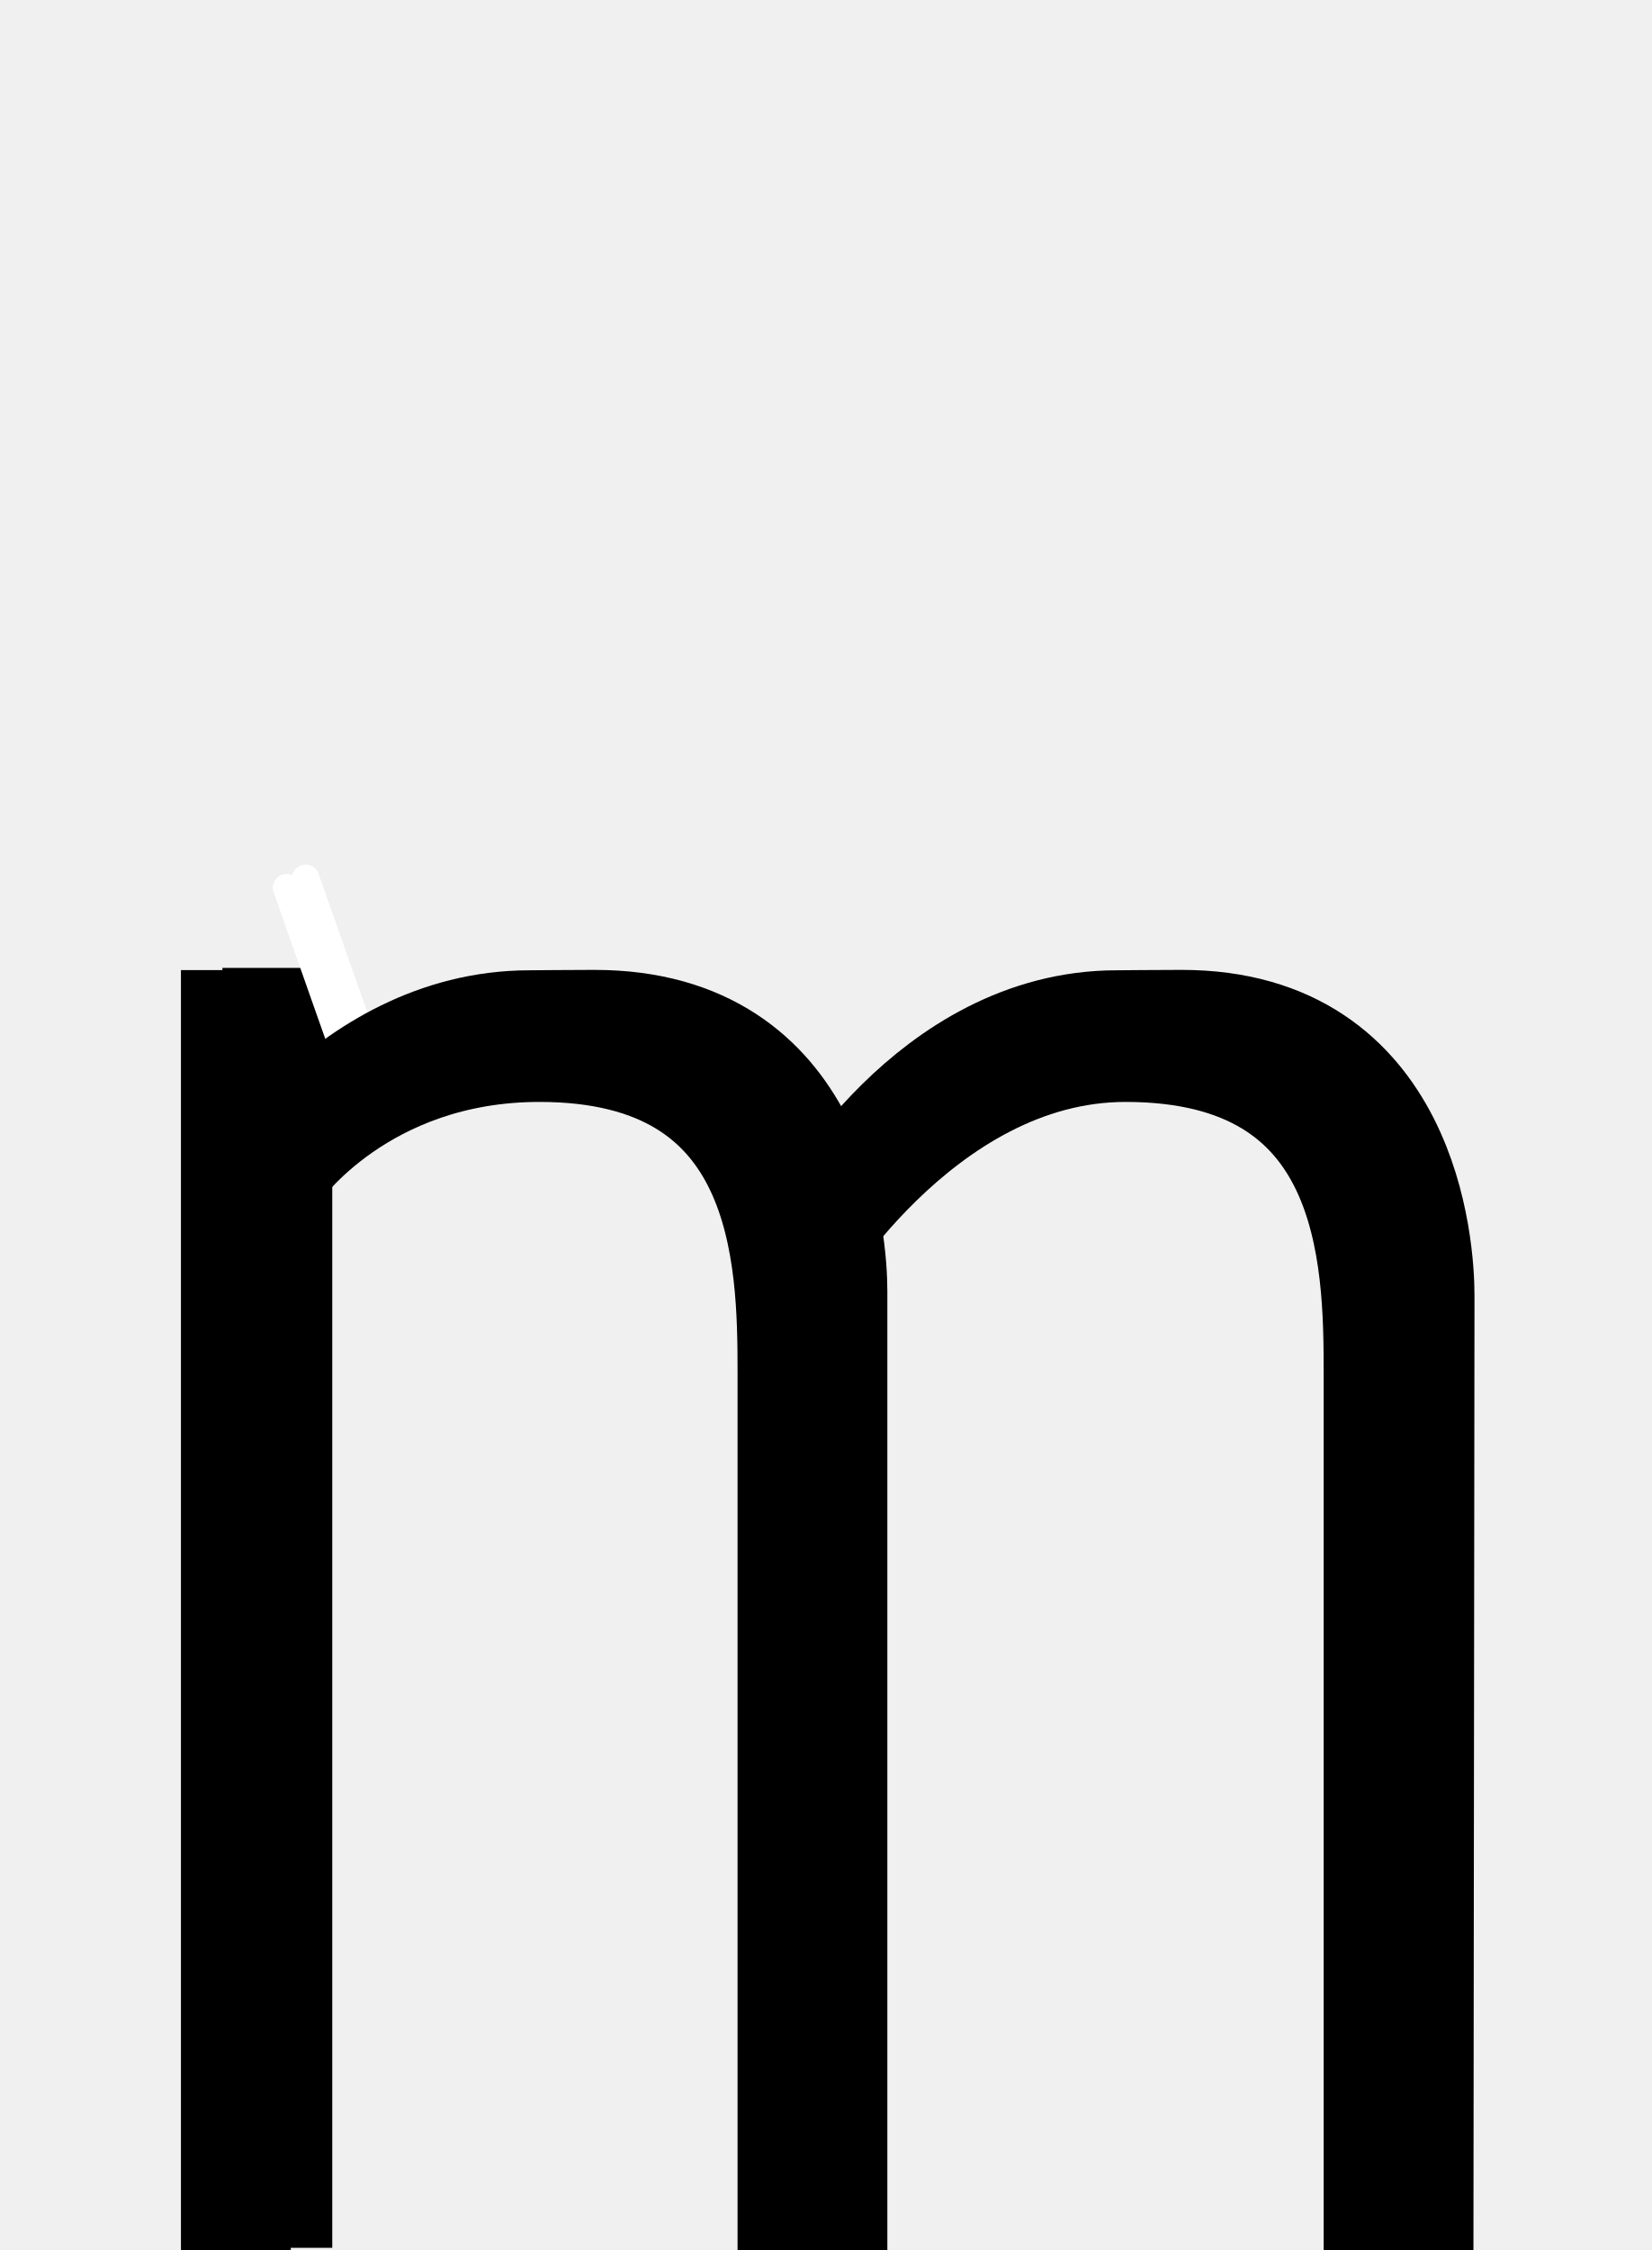
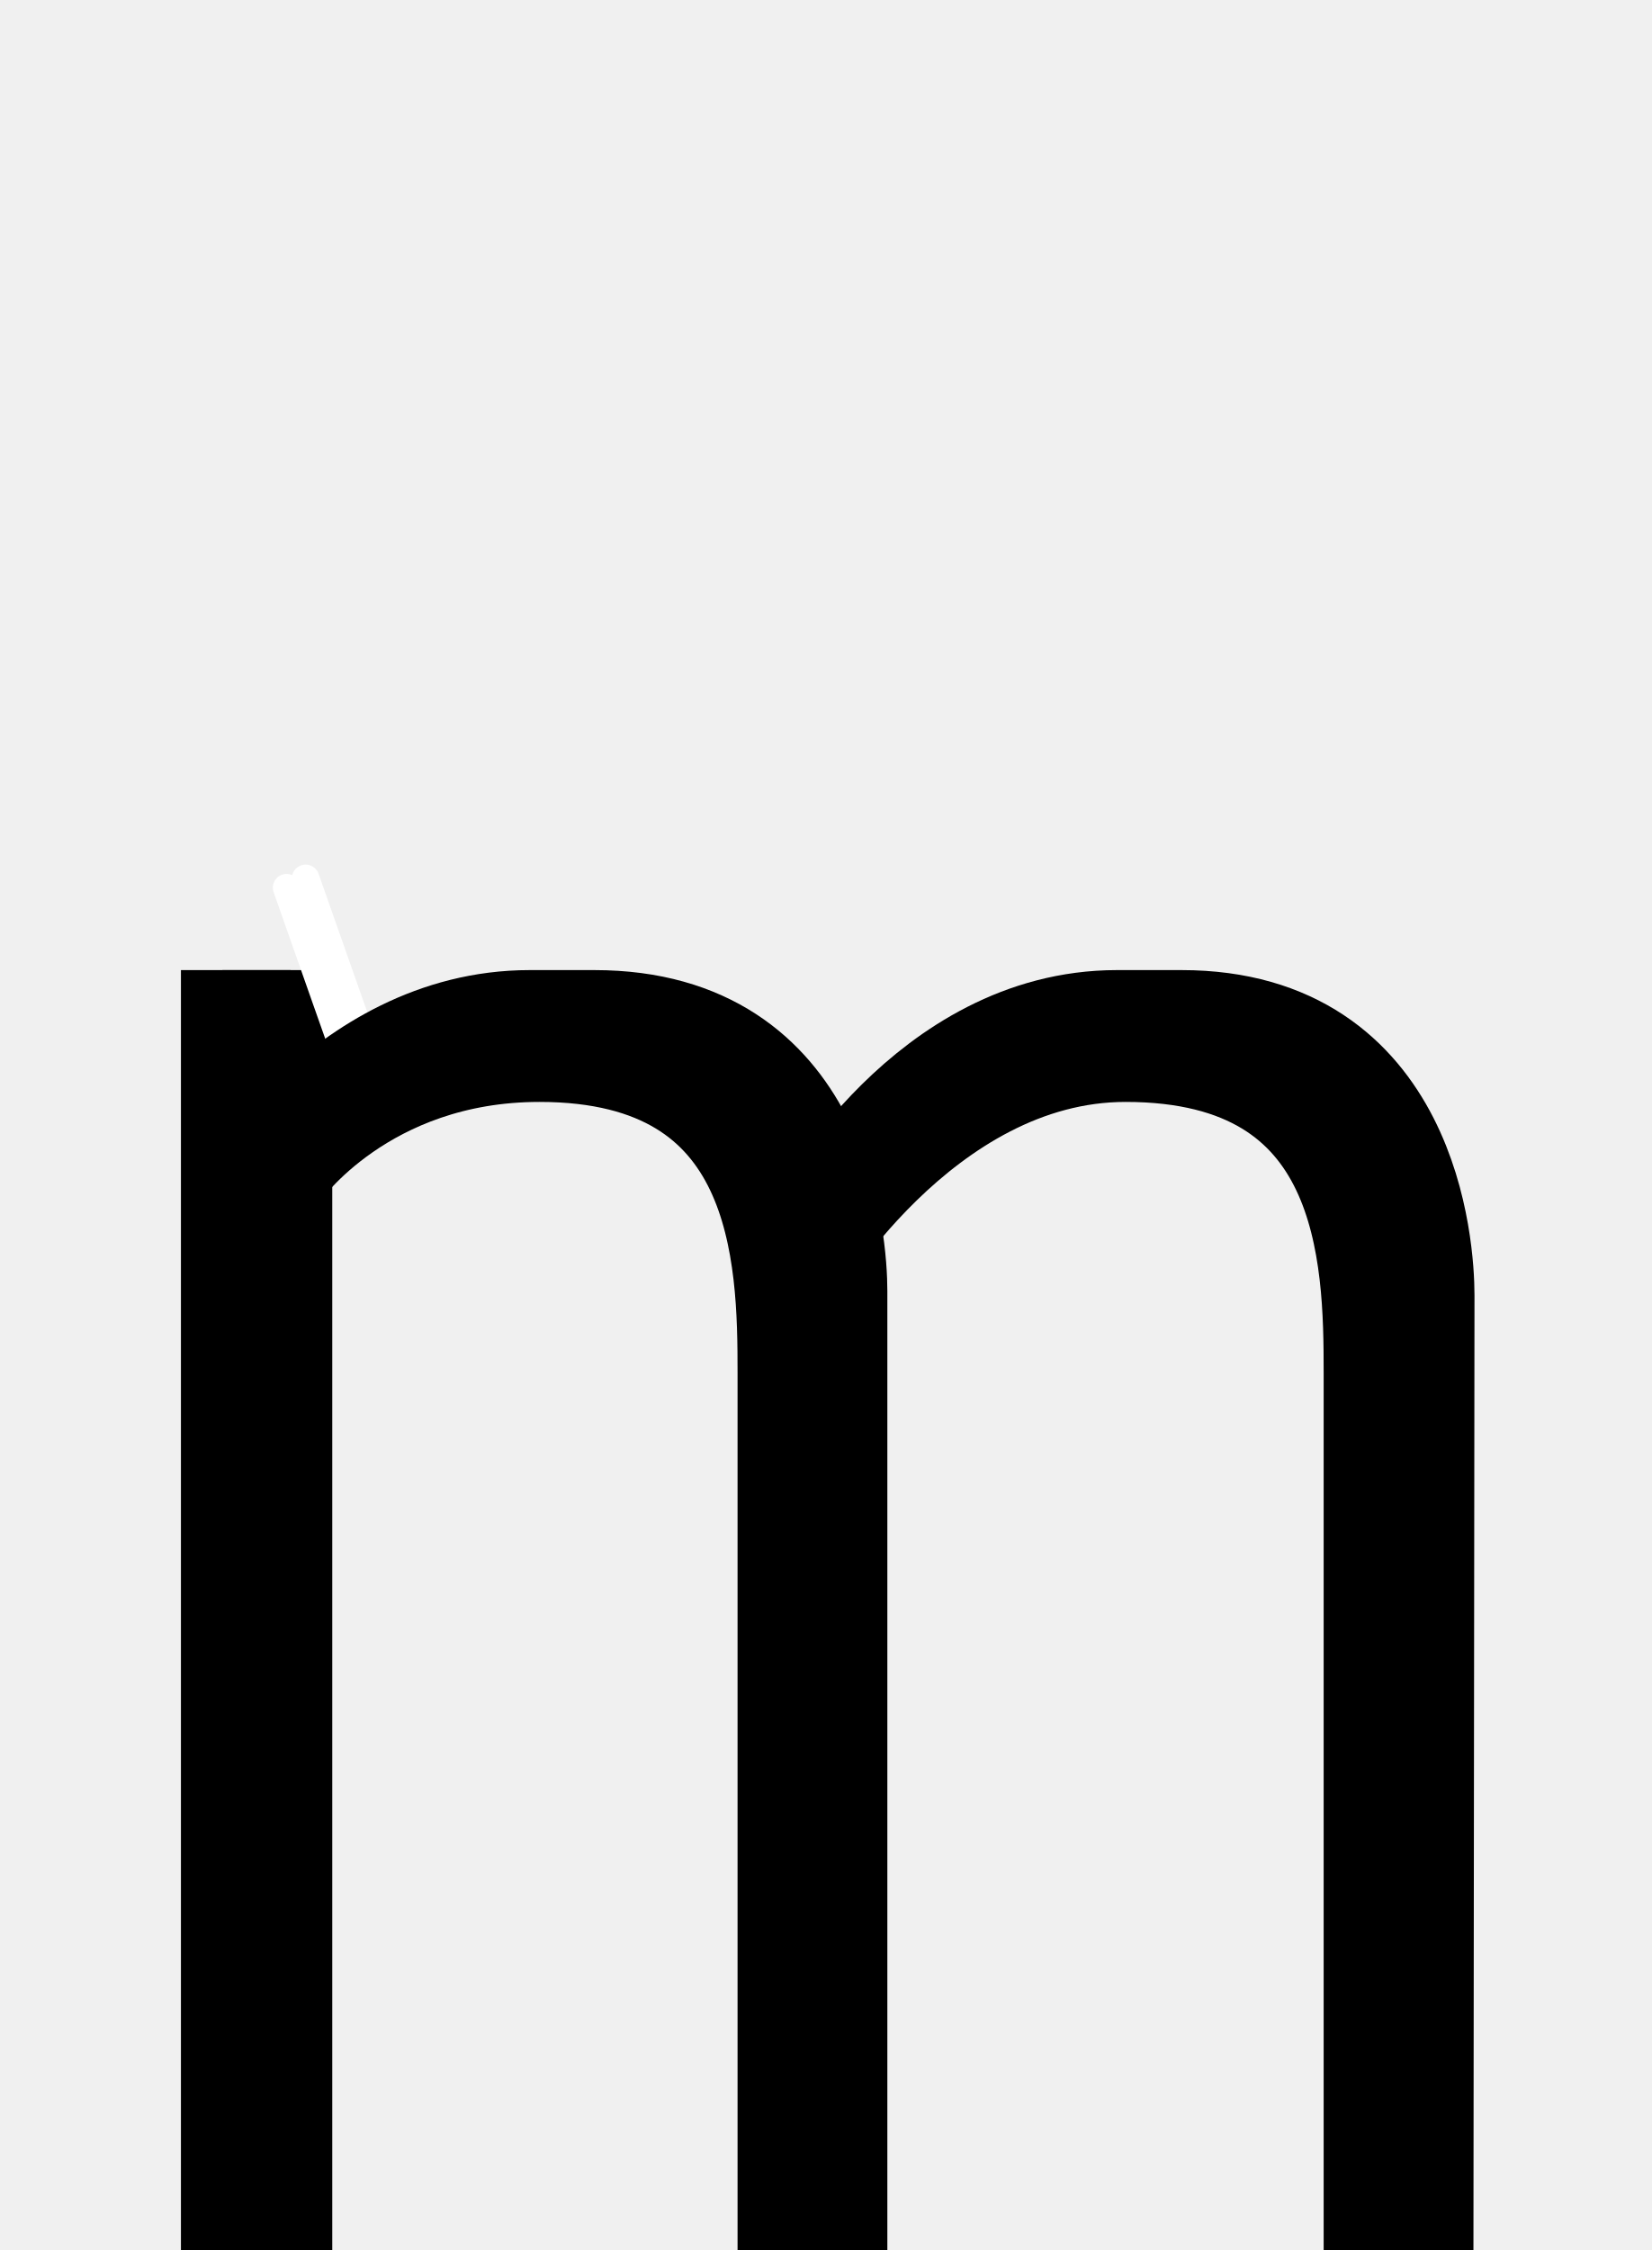
<svg xmlns="http://www.w3.org/2000/svg" version="1.1" viewBox="0 -288 1504 2048" id="svg6" width="1504" height="2048">
  <defs id="defs10" />
  <g id="layer1" style="display:none">
    <g transform="matrix(1,0,0,-1,0,1760)" id="g4" style="fill:#999999">
      <path d="m 160,0 v 1176 h 144 v -80 q 72,80 192,80 h 72 q 64,0 116,-28 52,-28 92,-76 104,104 248,104 h 88 q 80,0 156,-64 76,-64 76,-216 V 0 h -152 v 896 q 0,80 -40,112 -40,32 -128,32 -120,0 -208,-88 V 0 H 672 v 896 q 0,88 -52,116 -52,28 -124,28 -128,0 -192,-88 V 0 Z" id="path2" style="fill:#999999" />
    </g>
  </g>
  <g id="layer5" style="display:none">
    <path style="display:inline;fill:none;fill-rule:evenodd;stroke:#ff0000;stroke-width:1.298px;stroke-linecap:butt;stroke-linejoin:miter;stroke-opacity:1" d="M -357.865,1779.351 H 1342.733" id="path824-3" />
    <path style="display:inline;fill:none;fill-rule:evenodd;stroke:#0000ff;stroke-width:1.298px;stroke-linecap:butt;stroke-linejoin:miter;stroke-opacity:1" d="M -357.865,1759.351 H 1342.733" id="path824-3-6" />
    <path style="display:inline;fill:none;fill-rule:evenodd;stroke:#0000ff;stroke-width:1.298px;stroke-linecap:butt;stroke-linejoin:miter;stroke-opacity:1" d="m -357.865,593.751 1700.598,-10e-6" id="path824-3-6-7" />
  </g>
  <g id="layer2">
-     <path style="display:inline;fill:none;fill-rule:evenodd;stroke:#000000;stroke-width:100;stroke-linecap:butt;stroke-linejoin:miter;stroke-miterlimit:4;stroke-dasharray:none;stroke-opacity:1" d="M 252.5,1758.007 V 593.007" id="path5236-3-9-6" class="int" />
+     <path style="display:inline;fill:none;fill-rule:evenodd;stroke:#000000;stroke-width:100;stroke-linecap:butt;stroke-linejoin:miter;stroke-miterlimit:4;stroke-dasharray:none;stroke-opacity:1" d="M 252.5,1760 V 595" id="path5236-3-9-6" class="int" />
    <path style="display:inline;fill:none;fill-rule:evenodd;stroke:#000000;stroke-width:100;stroke-linecap:butt;stroke-linejoin:miter;stroke-miterlimit:4;stroke-dasharray:none;stroke-opacity:1" d="M 214.731,1760 V 1609.051 800.324 595" id="path5236-7-5-3-1" class="ext" />
    <g id="g1394" transform="rotate(-8.070645,419.3043,580.4416)" style="stroke-width:25;stroke-miterlimit:4;stroke-dasharray:none">
      <path class="intrap" id="path478" d="M 332.793,707.768 C 331.681,704.457 289.326,492.361 289.326,492.361" style="fill:none;fill-rule:evenodd;stroke:#ffffff;stroke-width:25;stroke-linecap:round;stroke-linejoin:bevel;stroke-miterlimit:4;stroke-dasharray:none;stroke-dashoffset:0;stroke-opacity:1;paint-order:fill markers stroke" />
      <path class="intrap" id="path478-6" d="M 314.44,713.73 C 313.329,710.419 270.974,498.323 270.974,498.323" style="fill:none;fill-rule:evenodd;stroke:#ffffff;stroke-width:25;stroke-linecap:round;stroke-linejoin:bevel;stroke-miterlimit:4;stroke-dasharray:none;stroke-dashoffset:0;stroke-opacity:1;paint-order:fill markers stroke" />
    </g>
-     <path style="display:inline;fill:none;fill-rule:evenodd;stroke:#000000;stroke-width:100;stroke-linecap:butt;stroke-linejoin:miter;stroke-miterlimit:4;stroke-dasharray:none;stroke-opacity:1" d="m 214.876,817.808 c 0,0 97.492,-172.624 267.408,-172.624 0,0 37.957,-0.367 58.889,-0.367 203.78,0 216.707,200.211 216.707,242.517 v 872.677" id="path147-2-2-1-6-0" class="ext" />
+     <path style="display:inline;fill:none;fill-rule:evenodd;stroke:#000000;stroke-width:100;stroke-linecap:butt;stroke-linejoin:miter;stroke-miterlimit:4;stroke-dasharray:none;stroke-opacity:1" d="m 214.876,817.808 c 0,0 97.492,-172.808 267.408,-172.808 0,0 37.957,0 58.889,0 203.78,0 216.707,200.028 216.707,242.333 v 872.677" id="path147-2-2-1-6-0" class="ext" />
    <path style="display:inline;fill:none;fill-rule:evenodd;stroke:#000000;stroke-width:100;stroke-linecap:butt;stroke-linejoin:miter;stroke-miterlimit:4;stroke-dasharray:none;stroke-opacity:1" d="m 252.355,774.412 c 0,0 76.263,-109.412 238.851,-109.412 227.382,0 230.299,190.997 230.299,297.046 v 797.944" id="path147-6-9-9-2-06-6" class="int" />
-     <path style="display:inline;fill:none;fill-rule:evenodd;stroke:#000000;stroke-width:100;stroke-linecap:butt;stroke-linejoin:miter;stroke-miterlimit:4;stroke-dasharray:none;stroke-opacity:1" d="m 750.266,824.174 c 0,0 96.665,-178.991 266.583,-178.991 0,0 37.952,-0.367 58.895,-0.367 203.767,0 216.693,203.855 216.693,246.16 L 1291.478,1760" id="path147-2-2-1-7-2-3" class="ext" />
+     <path style="display:inline;fill:none;fill-rule:evenodd;stroke:#000000;stroke-width:100;stroke-linecap:butt;stroke-linejoin:miter;stroke-miterlimit:4;stroke-dasharray:none;stroke-opacity:1" d="m 750.266,824.174 c 0,0 96.665,-179.174 266.583,-179.174 0,0 37.952,0 58.895,0 203.767,0 216.693,203.671 216.693,245.977 L 1291.478,1760" id="path147-2-2-1-7-2-3" class="ext" />
    <path style="display:inline;fill:none;fill-rule:evenodd;stroke:#000000;stroke-width:100;stroke-linecap:butt;stroke-linejoin:miter;stroke-miterlimit:4;stroke-dasharray:none;stroke-opacity:1" d="m 716.879,872.481 c 0,0 118.495,-207.481 307.924,-207.481 227.386,0 230.313,190.997 230.313,297.046 V 1760" id="path147-6-9-9-2-0-6-2" class="int" />
  </g>
</svg>
